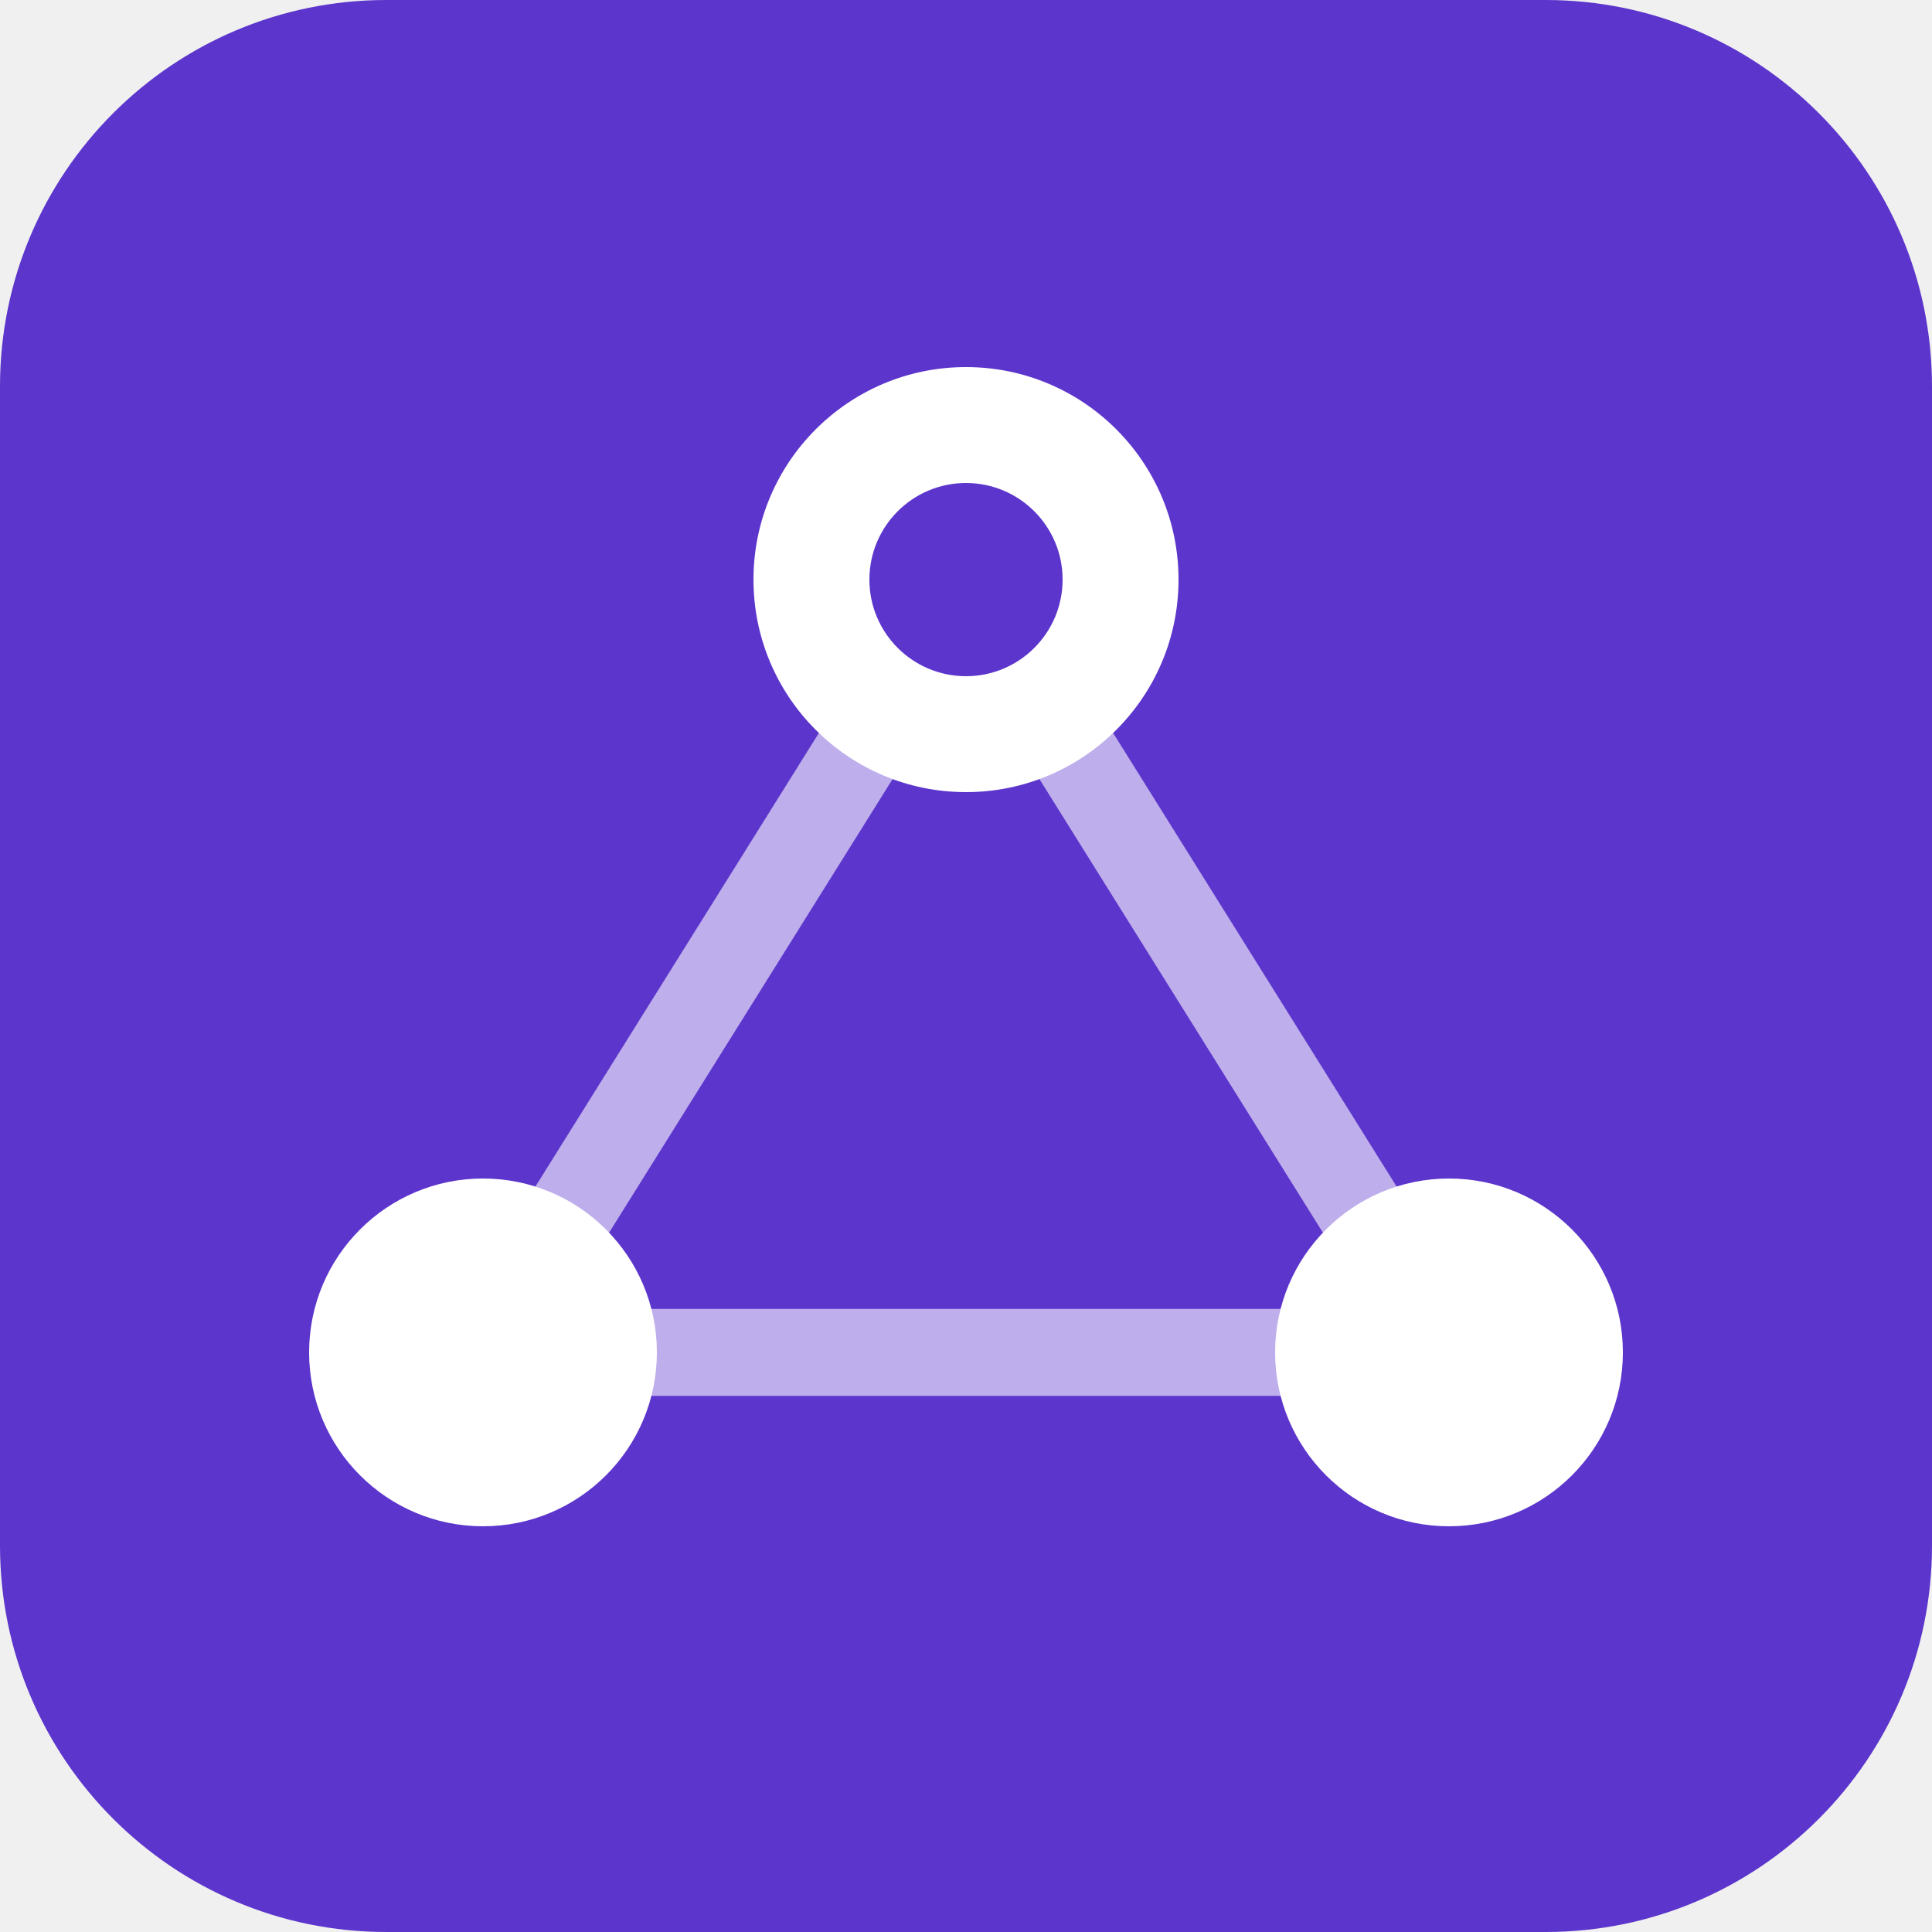
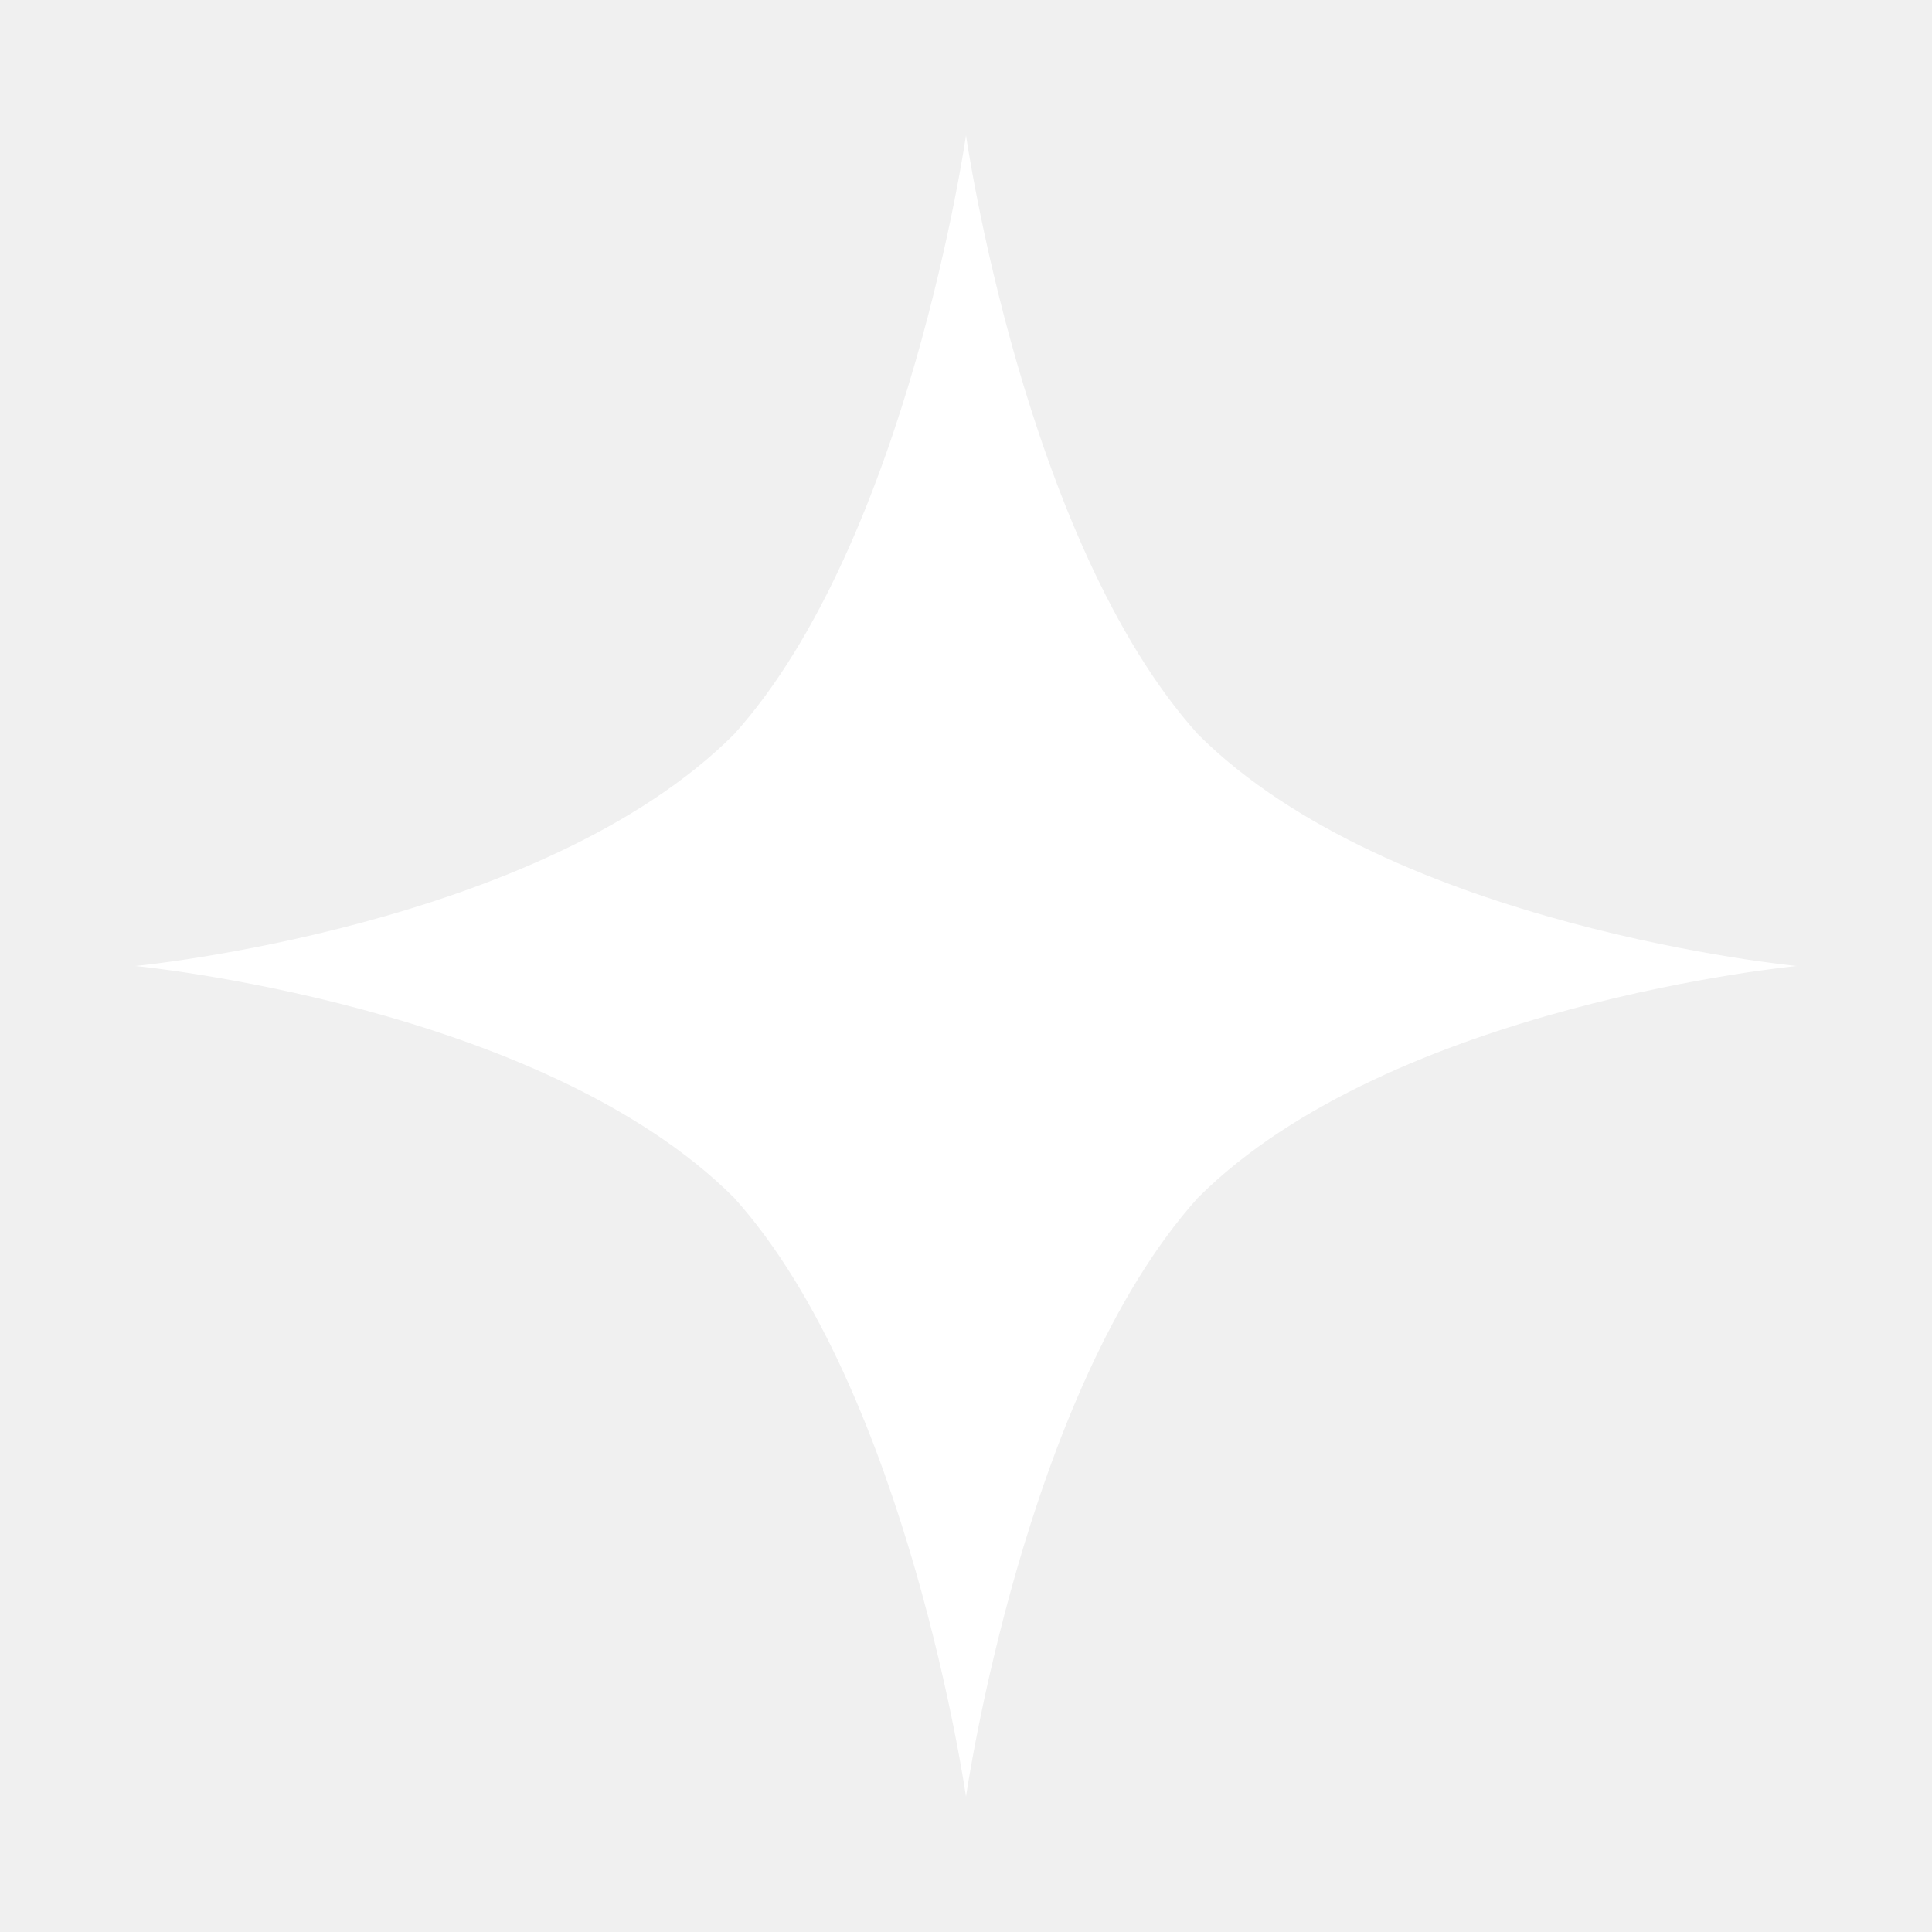
<svg xmlns="http://www.w3.org/2000/svg" viewBox="0 0 100 100">
-   <rect width="100" height="100" rx="20" fill="#5c35cc" />
-   <line x1="50" y1="30" x2="25" y2="70" stroke="white" stroke-width="4.5" stroke-linecap="round" opacity="0.6" />
-   <line x1="50" y1="30" x2="75" y2="70" stroke="white" stroke-width="4.5" stroke-linecap="round" opacity="0.6" />
-   <line x1="25" y1="70" x2="75" y2="70" stroke="white" stroke-width="4.5" stroke-linecap="round" opacity="0.6" />
-   <circle cx="50" cy="30" r="11" fill="white" />
-   <circle cx="50" cy="30" r="5" fill="#5c35cc" />
-   <circle cx="25" cy="70" r="9" fill="white" />
-   <circle cx="75" cy="70" r="9" fill="white" />
+   <path fill="white" d="M50 7     C50 7 53 28 62 38     C72 48 93 50 93 50     C93 50 72 52 62 62     C53 72 50 93 50 93     C50 93 47 72 38 62     C28 52 7 50 7 50     C7 50 28 48 38 38     C47 28 50 7 50 7 Z" />
</svg>
